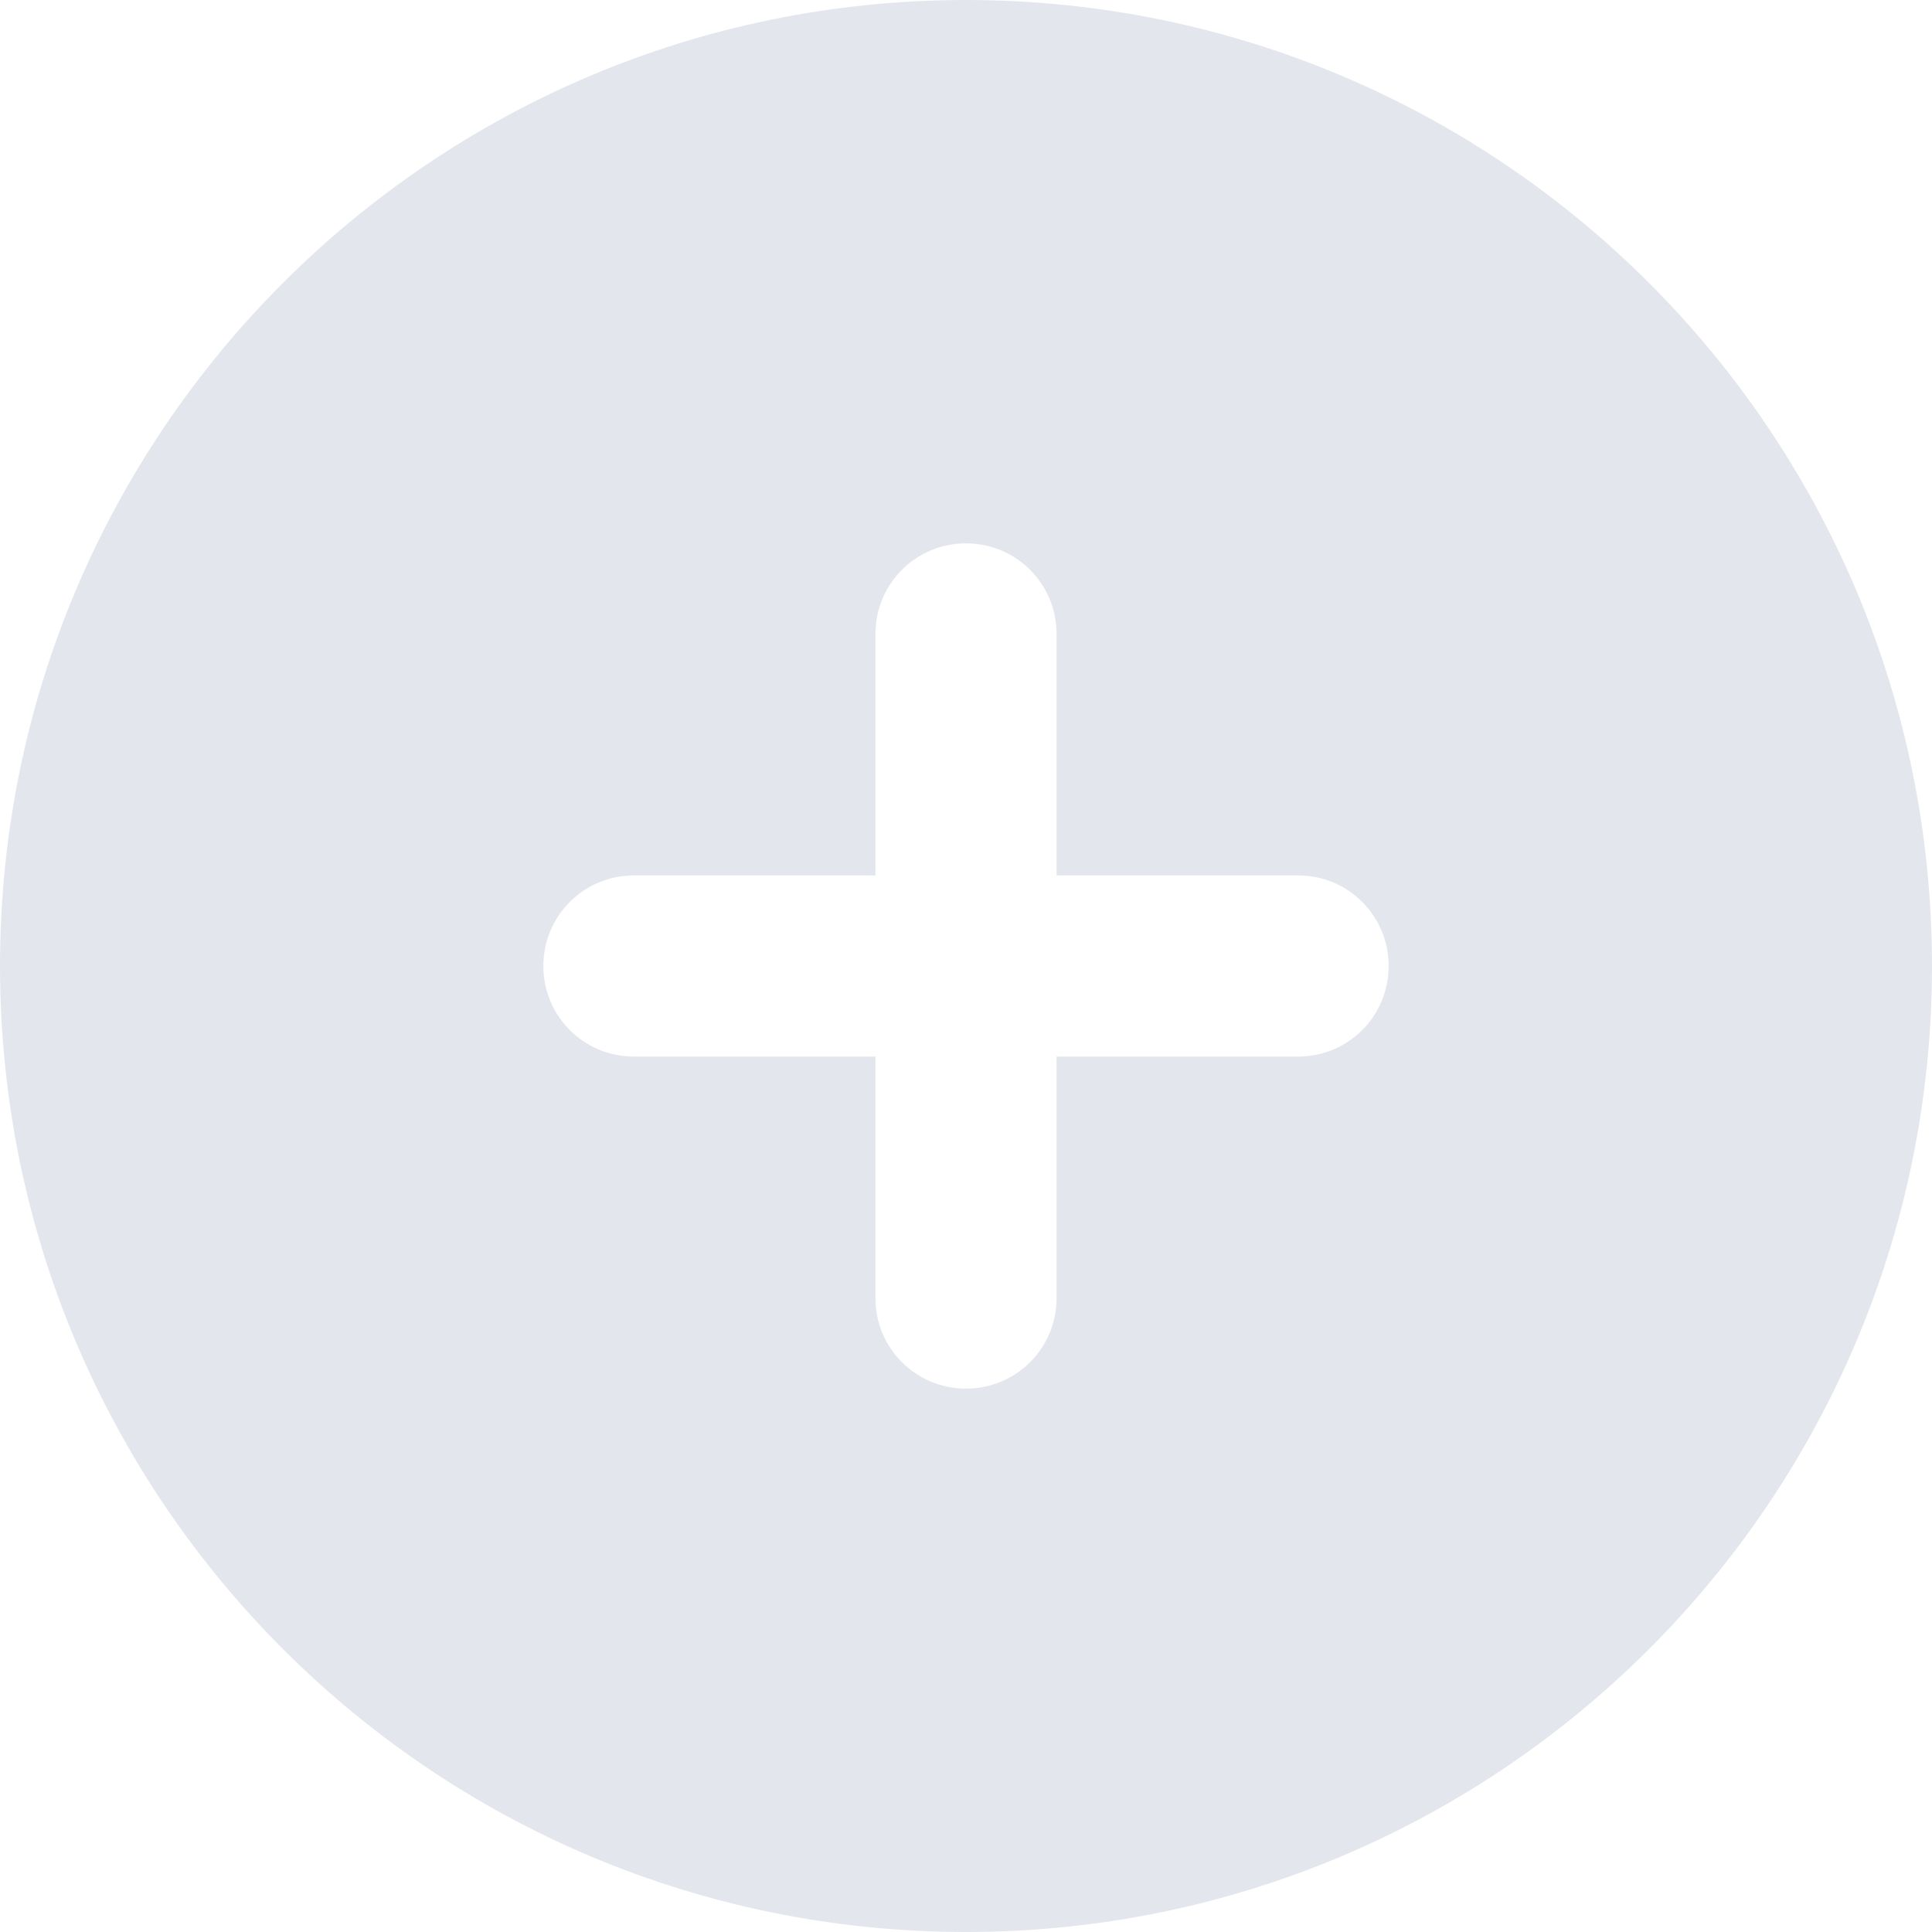
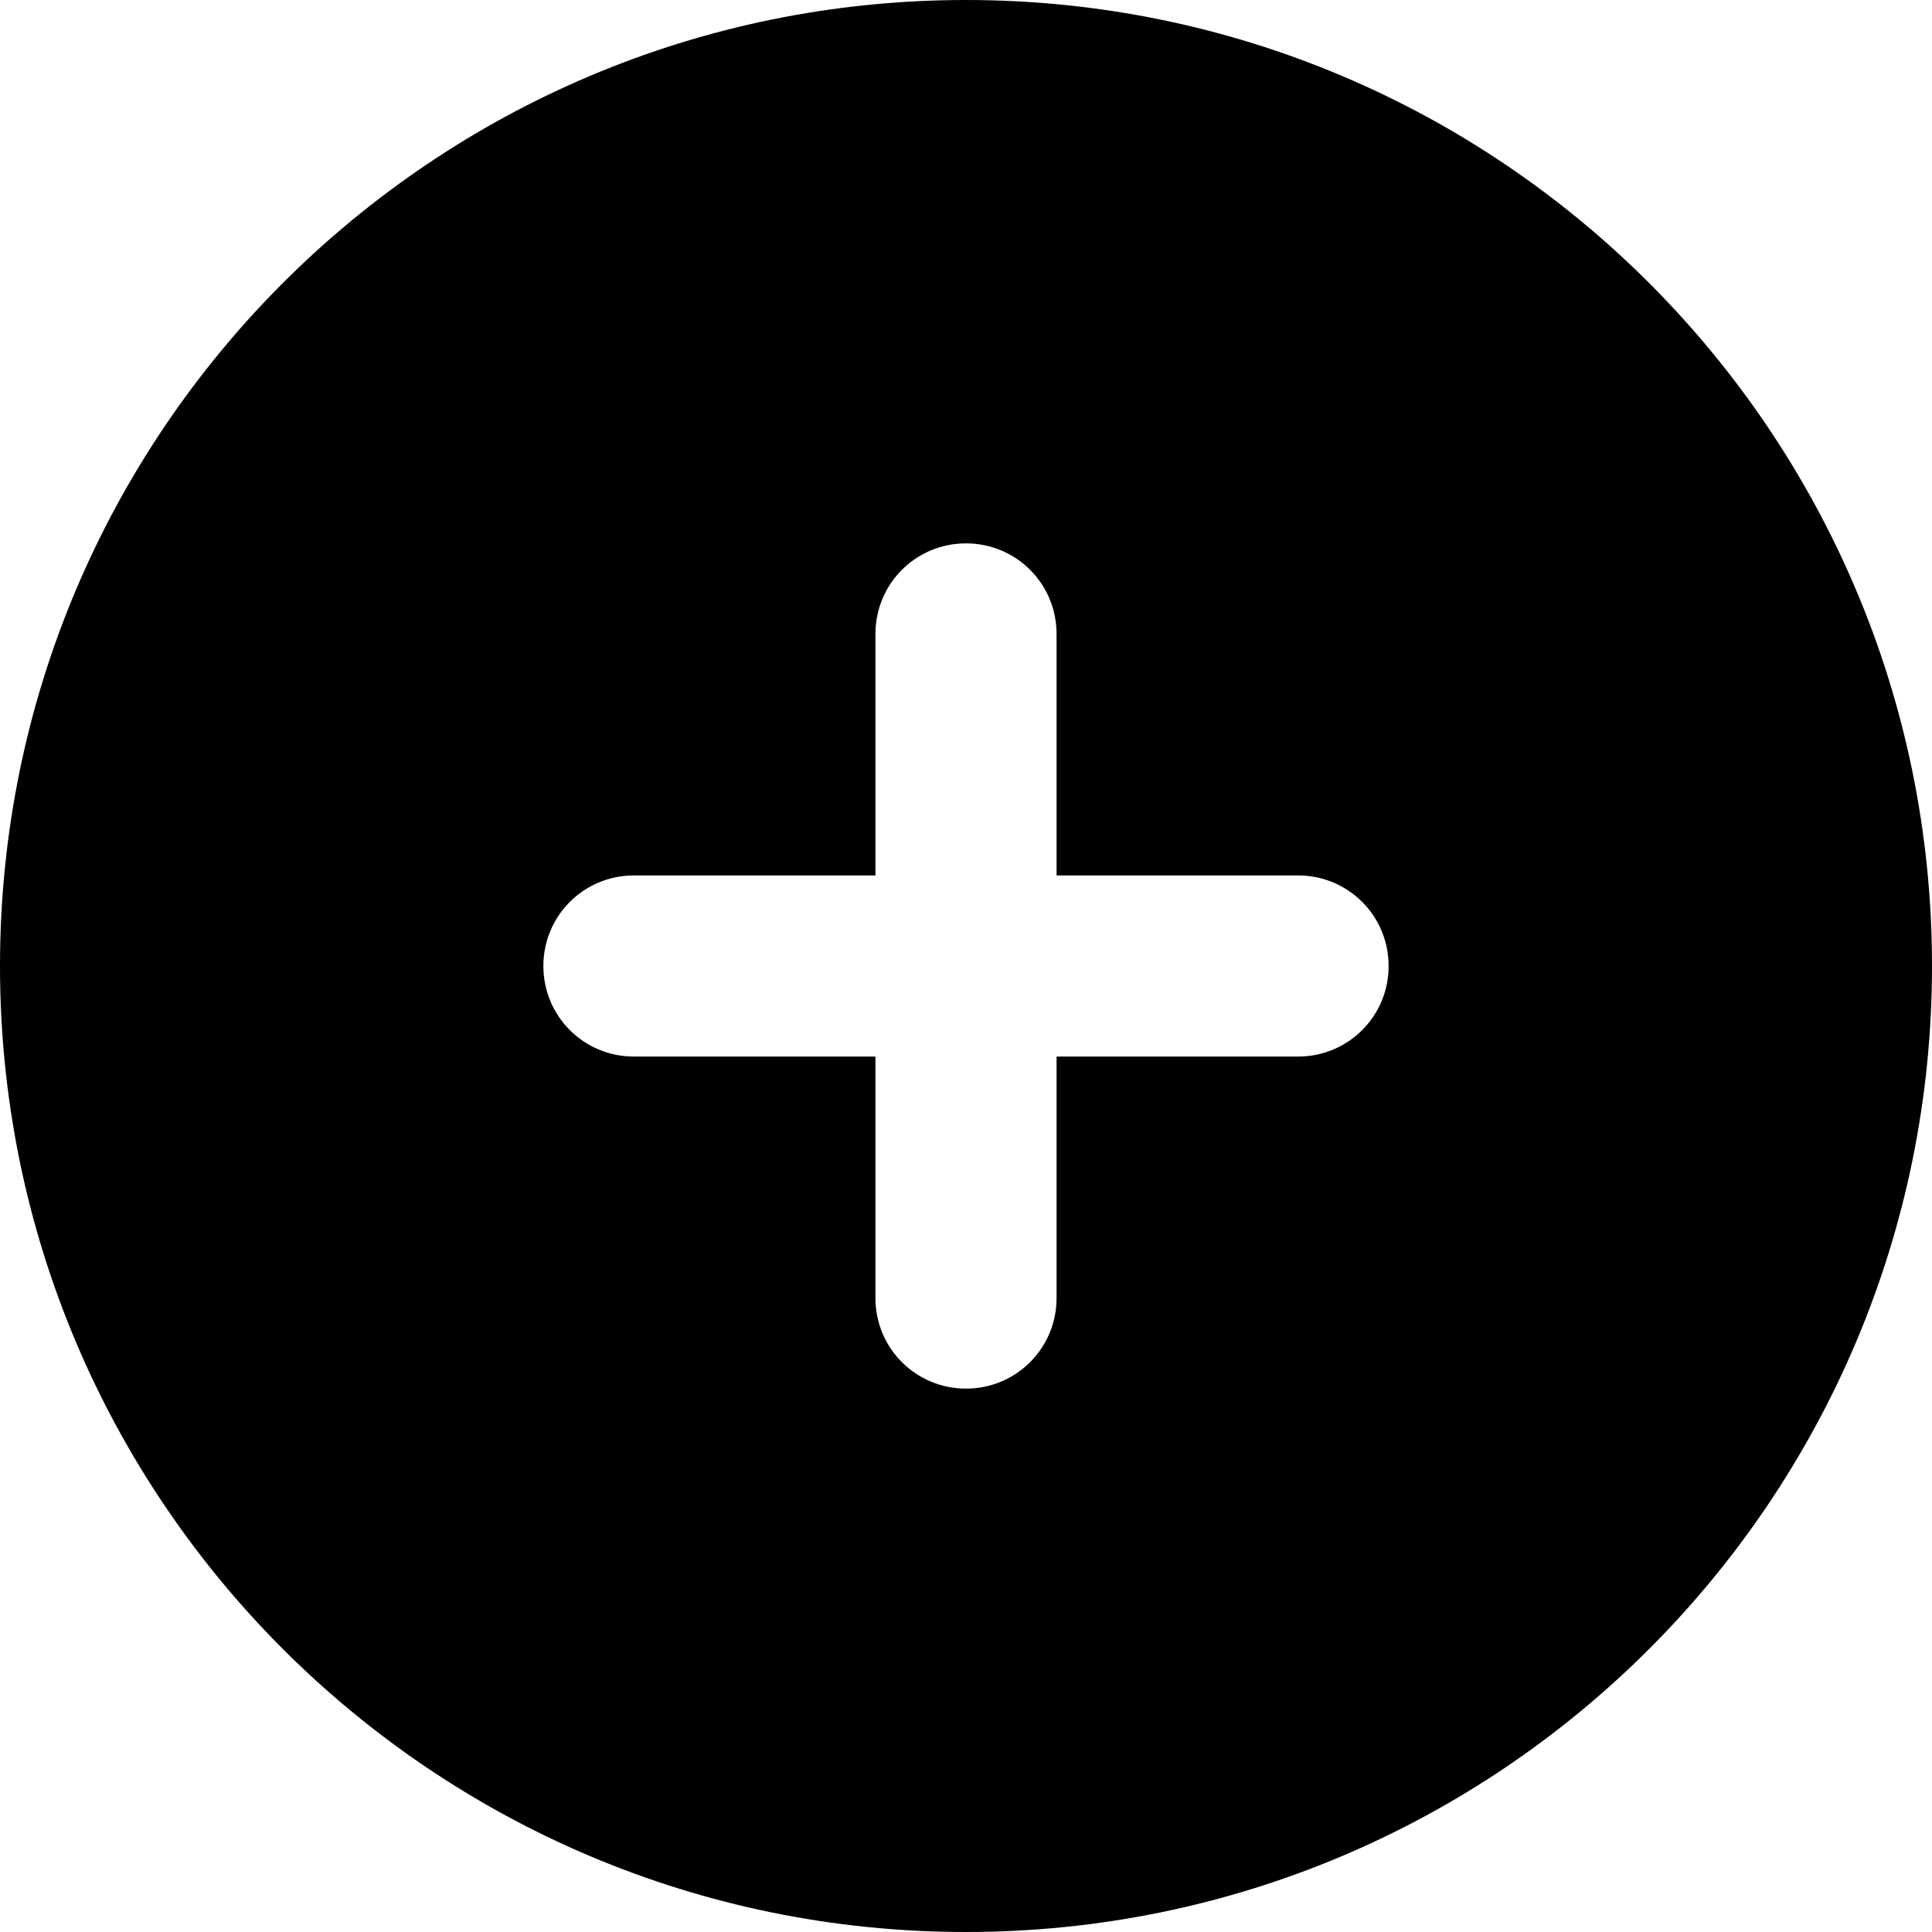
<svg xmlns="http://www.w3.org/2000/svg" height="1.5em" viewBox="0 0 512 512">
-   <style>svg{fill:#e3e7ed}</style>
-   <path d="M256 512A256 256 0 1 0 256 0a256 256 0 1 0 0 512zM232 344V280H168c-13.3 0-24-10.7-24-24s10.7-24 24-24h64V168c0-13.3 10.7-24 24-24s24 10.7 24 24v64h64c13.3 0 24 10.7 24 24s-10.7 24-24 24H280v64c0 13.3-10.7 24-24 24s-24-10.7-24-24z" />
+   <path fill="black" class="icon-text" d="M256 512A256 256 0 1 0 256 0a256 256 0 1 0 0 512zM232 344V280H168c-13.3 0-24-10.7-24-24s10.7-24 24-24h64V168c0-13.3 10.7-24 24-24s24 10.7 24 24v64h64c13.3 0 24 10.7 24 24s-10.7 24-24 24H280v64c0 13.3-10.7 24-24 24s-24-10.7-24-24z" />
</svg>
